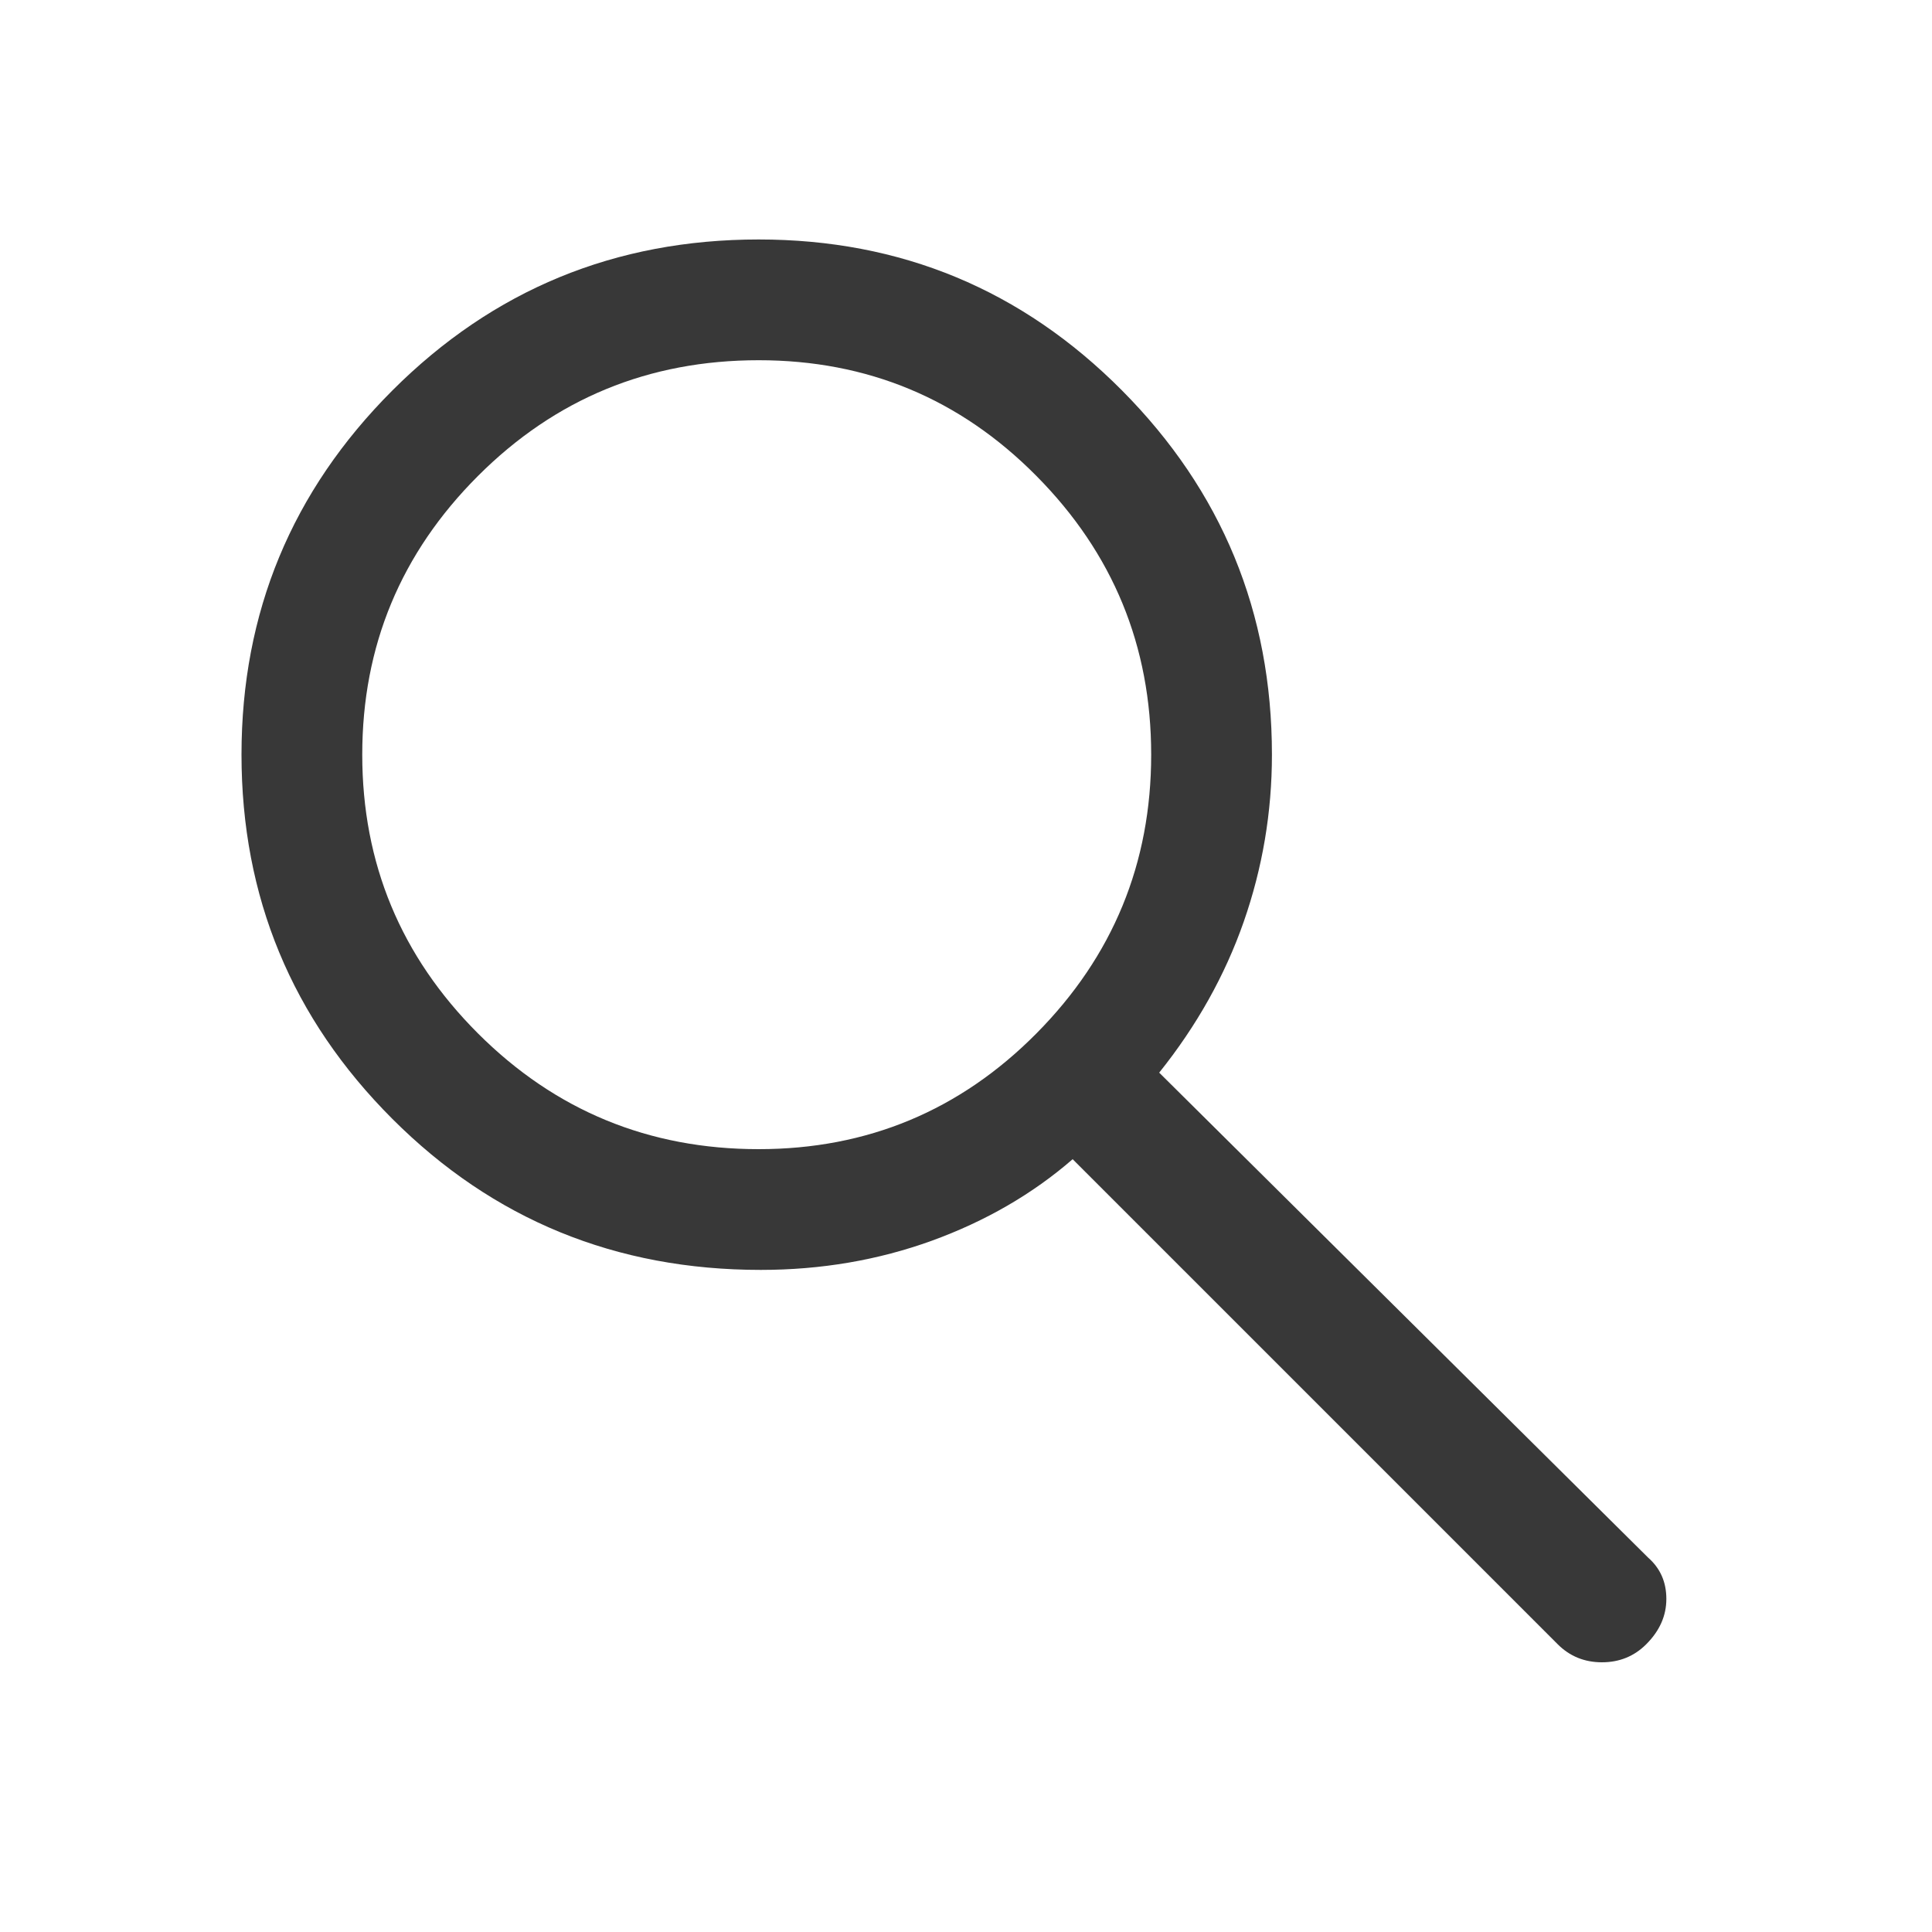
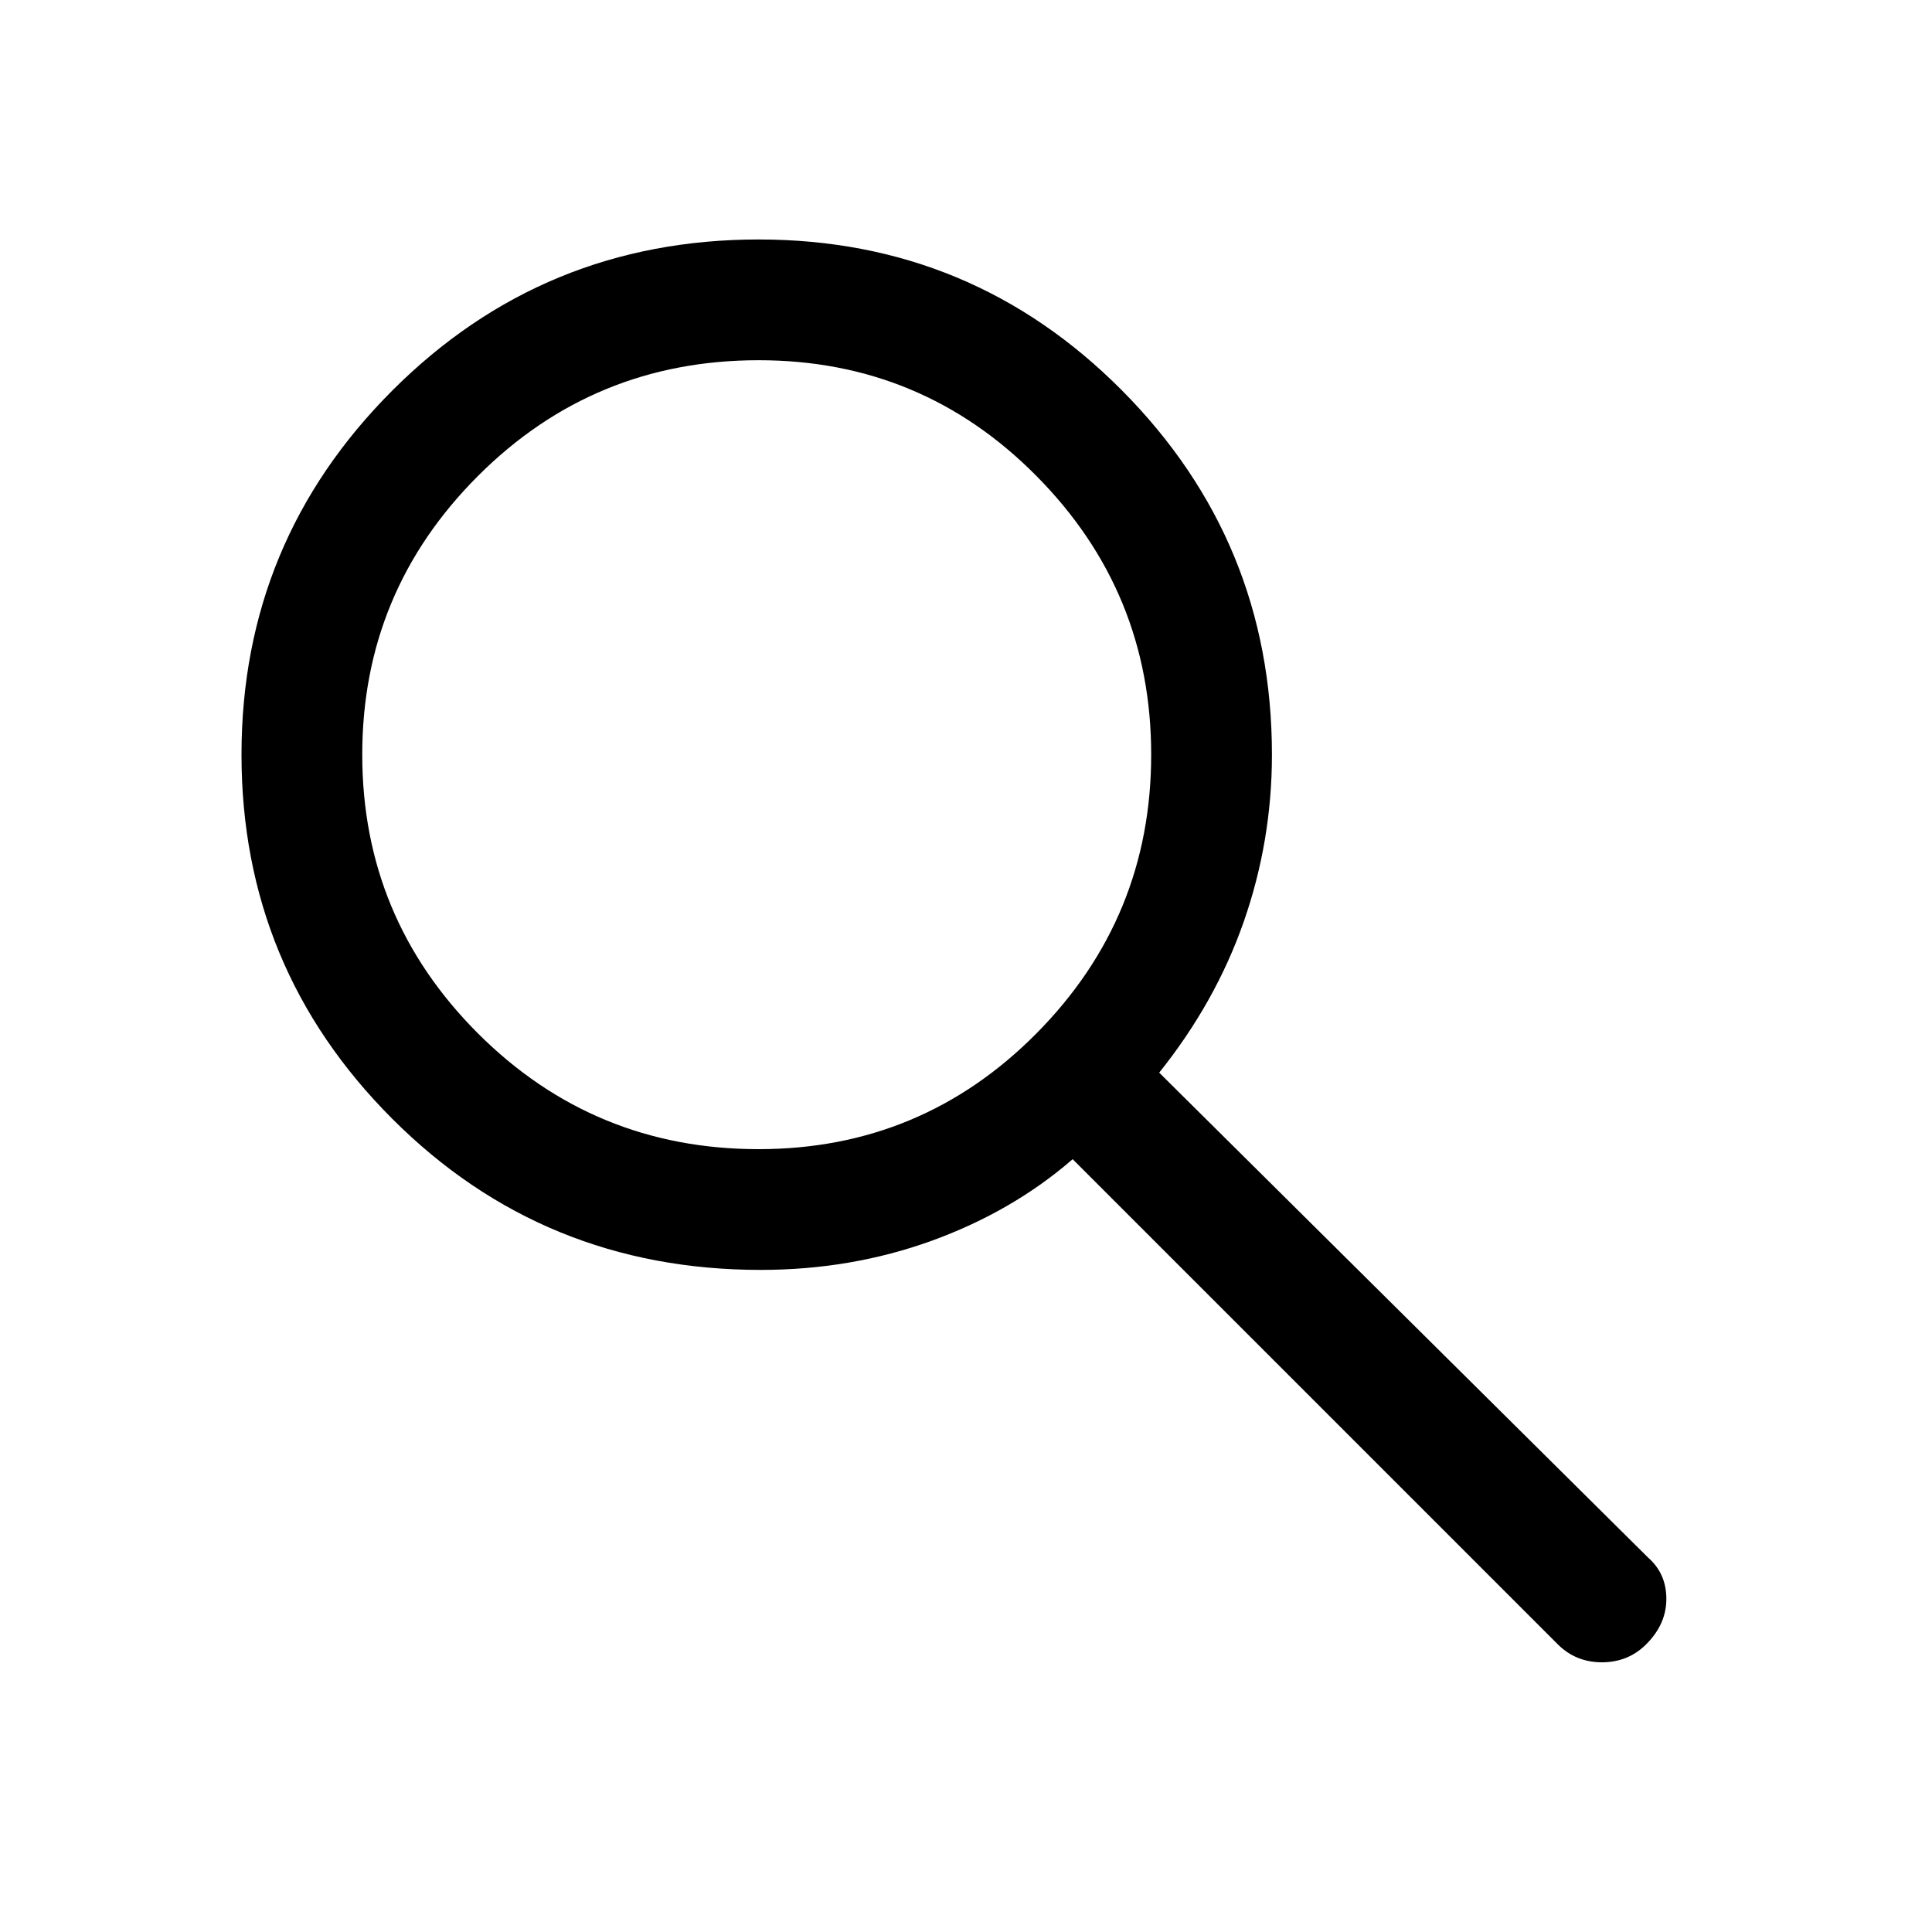
- <svg xmlns="http://www.w3.org/2000/svg" width="20" height="20" viewBox="0 0 20 20" fill="none">
-   <path d="M16.125 17.021L11.104 12C10.688 12.361 10.201 12.642 9.646 12.844C9.09 13.045 8.5 13.146 7.875 13.146C6.375 13.146 5.104 12.625 4.062 11.583C3.021 10.542 2.5 9.285 2.5 7.812C2.5 6.34 3.021 5.083 4.062 4.042C5.104 3 6.368 2.479 7.854 2.479C9.326 2.479 10.58 3 11.615 4.042C12.649 5.083 13.167 6.34 13.167 7.812C13.167 8.41 13.069 8.986 12.875 9.542C12.681 10.097 12.389 10.618 12 11.104L17.062 16.125C17.188 16.236 17.25 16.378 17.25 16.552C17.25 16.726 17.181 16.882 17.042 17.021C16.917 17.146 16.764 17.208 16.583 17.208C16.403 17.208 16.25 17.146 16.125 17.021ZM7.854 11.896C8.979 11.896 9.938 11.496 10.729 10.698C11.521 9.899 11.917 8.937 11.917 7.812C11.917 6.687 11.521 5.726 10.729 4.927C9.938 4.128 8.979 3.729 7.854 3.729C6.715 3.729 5.747 4.128 4.948 4.927C4.149 5.726 3.75 6.687 3.75 7.812C3.75 8.937 4.149 9.899 4.948 10.698C5.747 11.496 6.715 11.896 7.854 11.896Z" fill="#383838" />
+ <svg xmlns="http://www.w3.org/2000/svg" width="20" height="20" viewBox="0 0 20 20" fill="currentColor">
+   <path d="M16.125 17.021L11.104 12C10.688 12.361 10.201 12.642 9.646 12.844C9.09 13.045 8.5 13.146 7.875 13.146C6.375 13.146 5.104 12.625 4.062 11.583C3.021 10.542 2.5 9.285 2.5 7.812C2.5 6.34 3.021 5.083 4.062 4.042C5.104 3 6.368 2.479 7.854 2.479C9.326 2.479 10.58 3 11.615 4.042C12.649 5.083 13.167 6.34 13.167 7.812C13.167 8.41 13.069 8.986 12.875 9.542C12.681 10.097 12.389 10.618 12 11.104L17.062 16.125C17.188 16.236 17.25 16.378 17.25 16.552C17.25 16.726 17.181 16.882 17.042 17.021C16.917 17.146 16.764 17.208 16.583 17.208C16.403 17.208 16.25 17.146 16.125 17.021ZM7.854 11.896C8.979 11.896 9.938 11.496 10.729 10.698C11.521 9.899 11.917 8.937 11.917 7.812C11.917 6.687 11.521 5.726 10.729 4.927C9.938 4.128 8.979 3.729 7.854 3.729C6.715 3.729 5.747 4.128 4.948 4.927C4.149 5.726 3.75 6.687 3.75 7.812C3.75 8.937 4.149 9.899 4.948 10.698C5.747 11.496 6.715 11.896 7.854 11.896Z" fill="currentColor" />
</svg>
